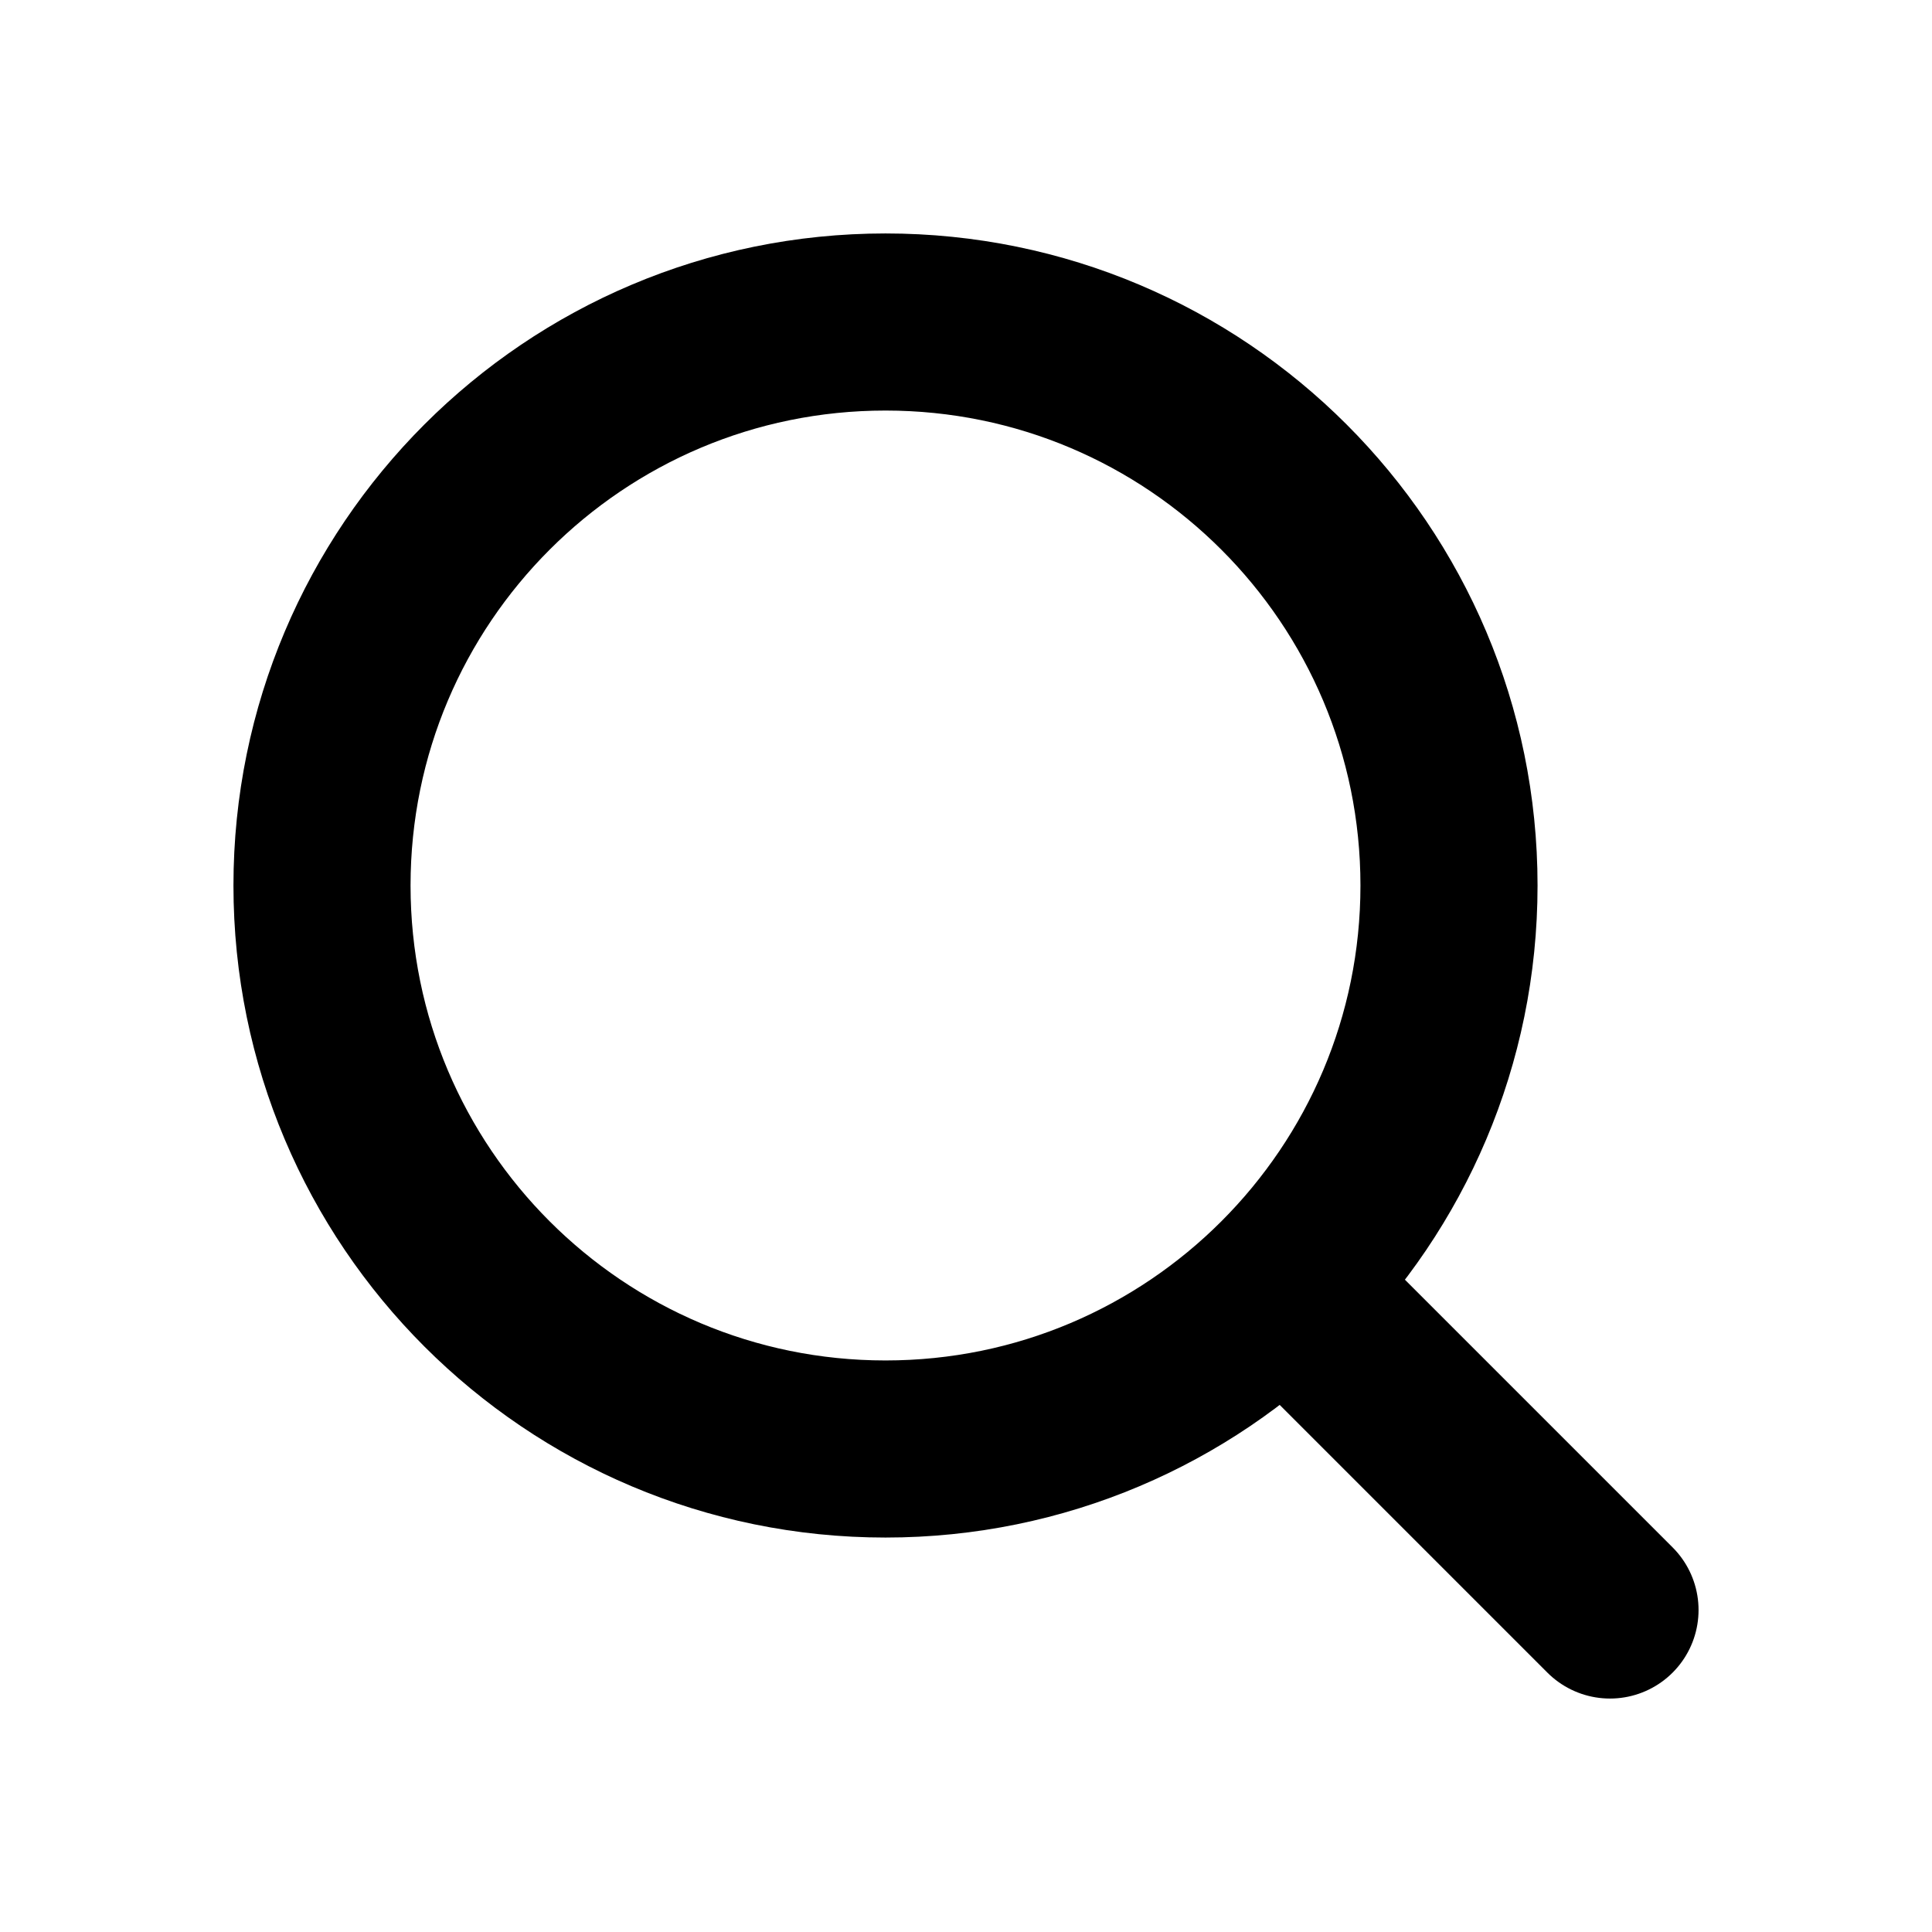
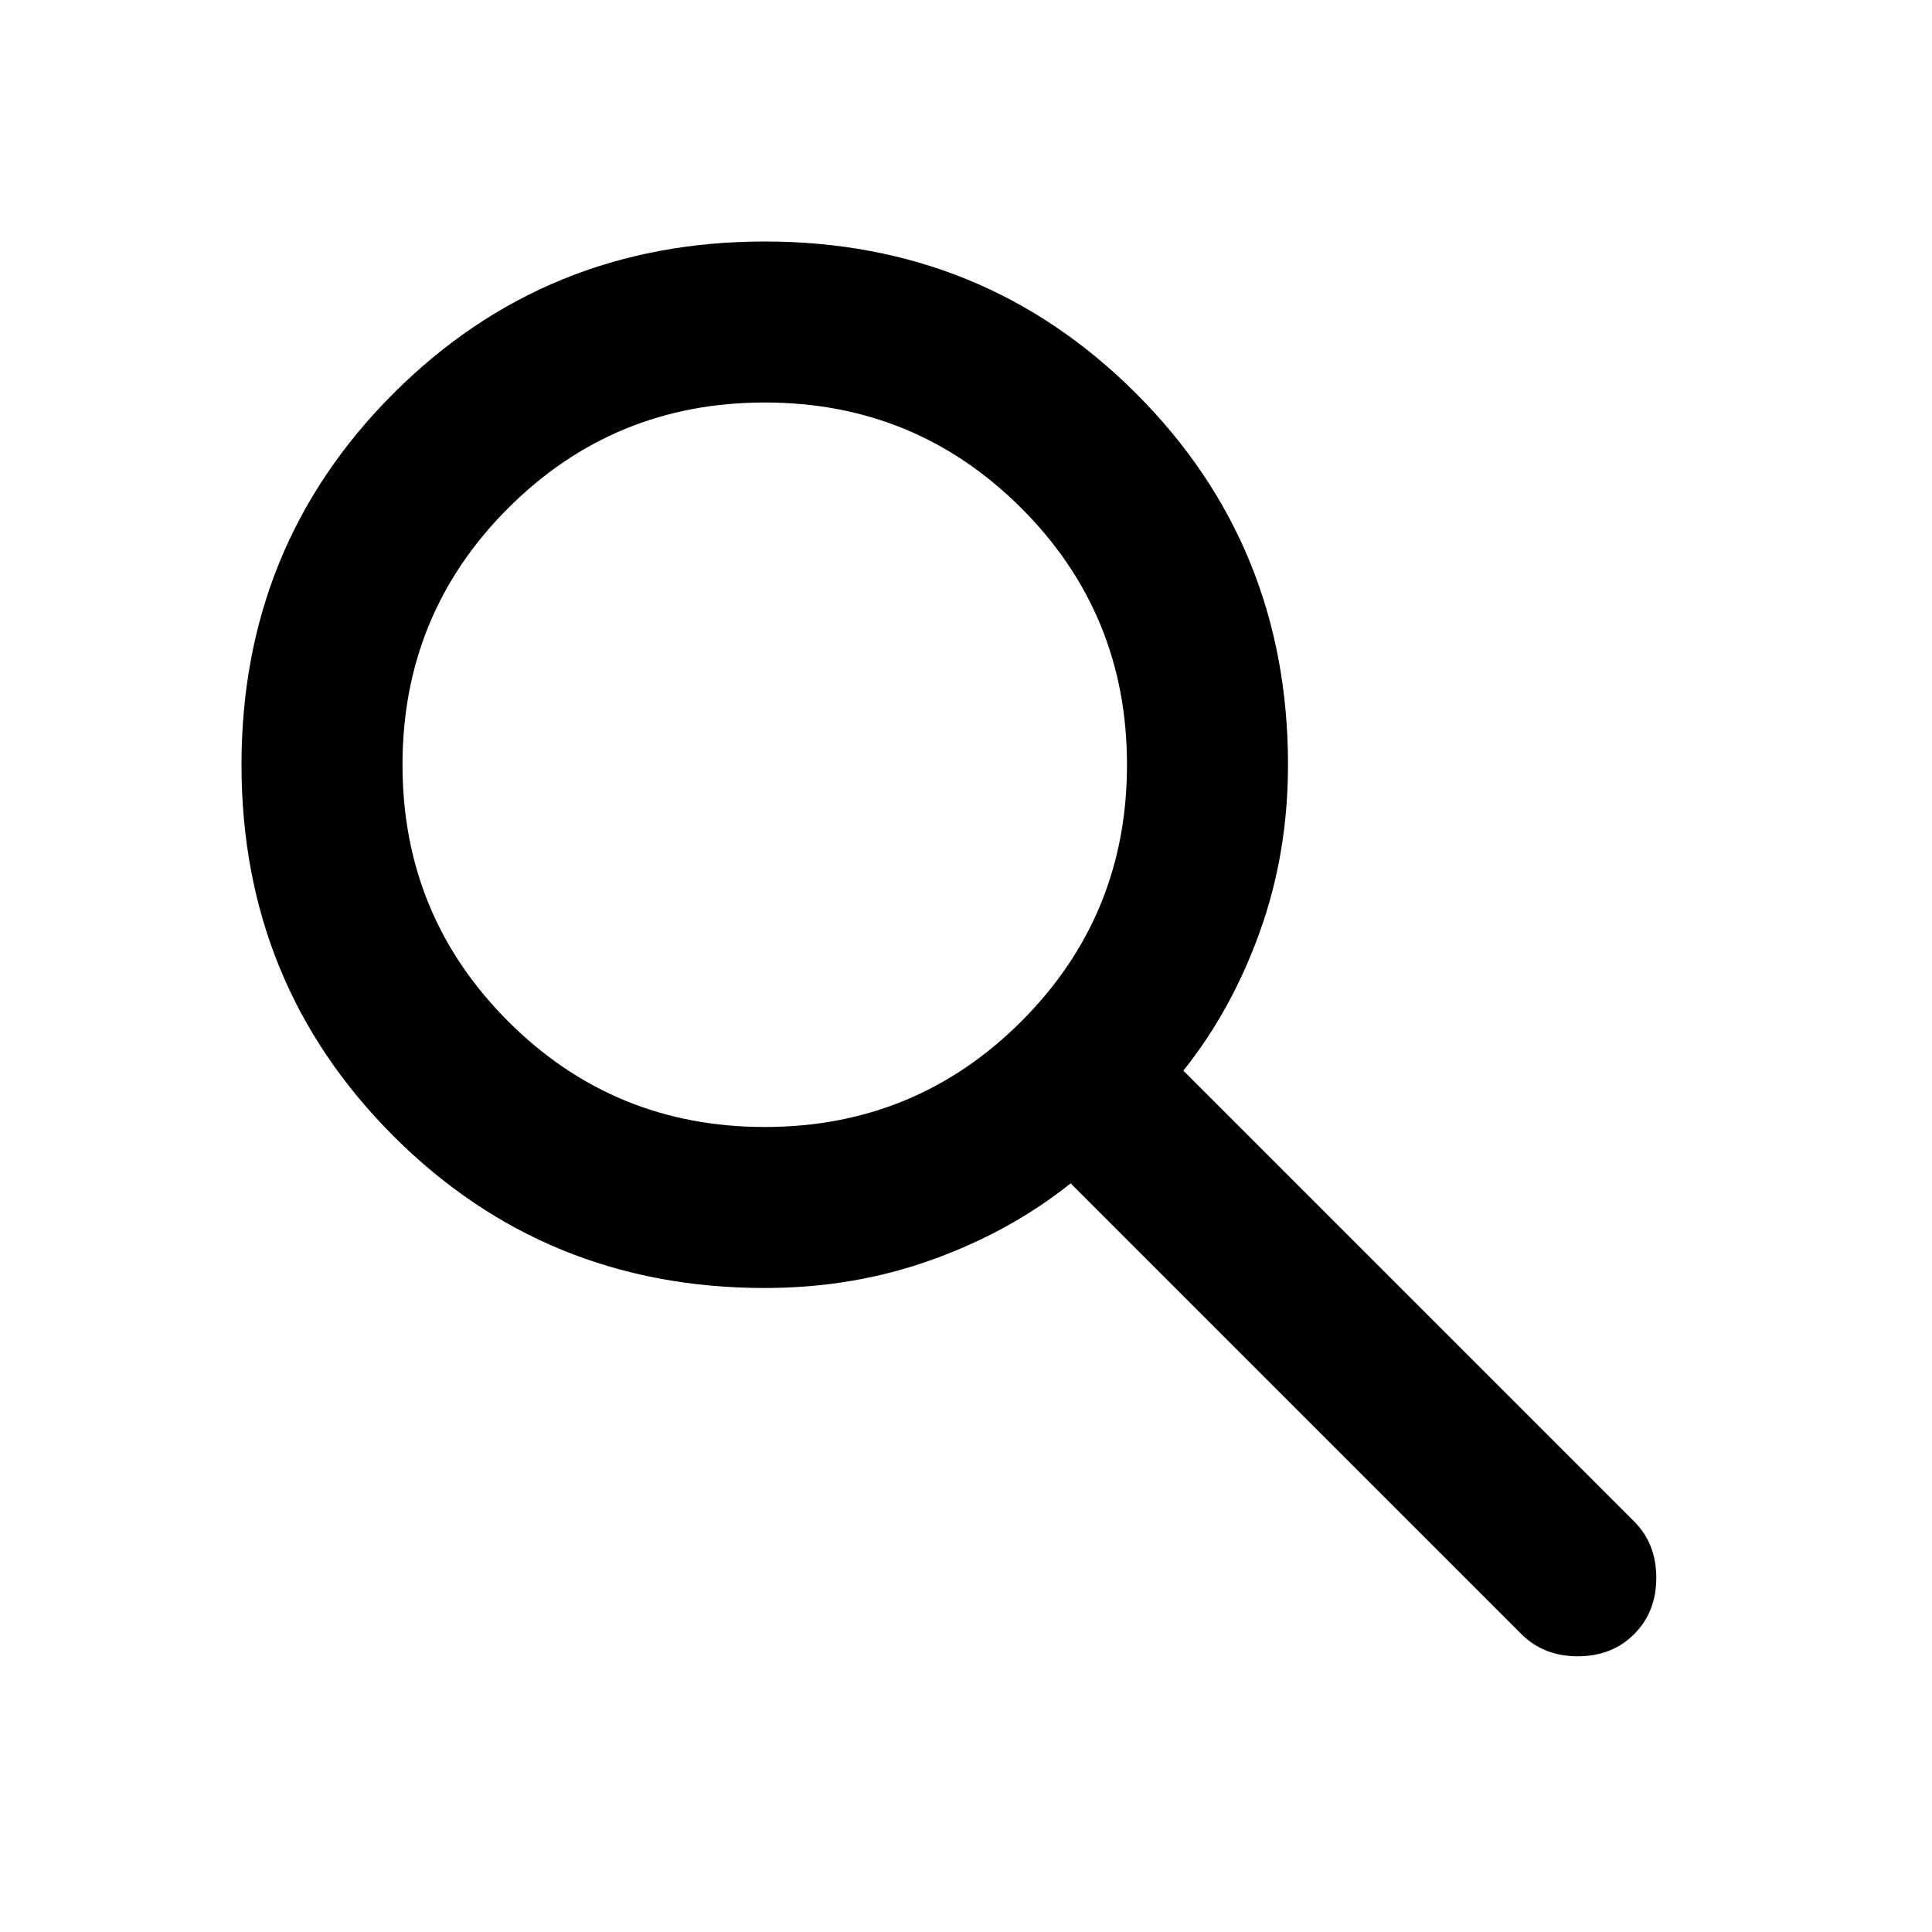
- <svg xmlns="http://www.w3.org/2000/svg" viewBox="0 0 24 24" fill="none" stroke="currentColor" stroke-width="2.2" stroke-linecap="round" stroke-linejoin="round">
-   <circle cx="11" cy="11" r="7" />
-   <path d="m20 20-3.6-3.6" />
+ <svg xmlns="http://www.w3.org/2000/svg" height="24" viewBox="0 -960 960 960" width="24">
+   <path d="M380-320q-109 0-184.5-75.5T120-580q0-109 75.5-184.5T380-840q109 0 184.5 75.5T640-580q0 44-14 83t-38 69l224 224q11 11 11 28t-11 28q-11 11-28 11t-28-11L532-372q-30 24-69 38t-83 14Zm0-80q75 0 127.5-52.5T560-580q0-75-52.5-127.5T380-760q-75 0-127.5 52.5T200-580q0 75 52.5 127.5T380-400Z" />
</svg>
